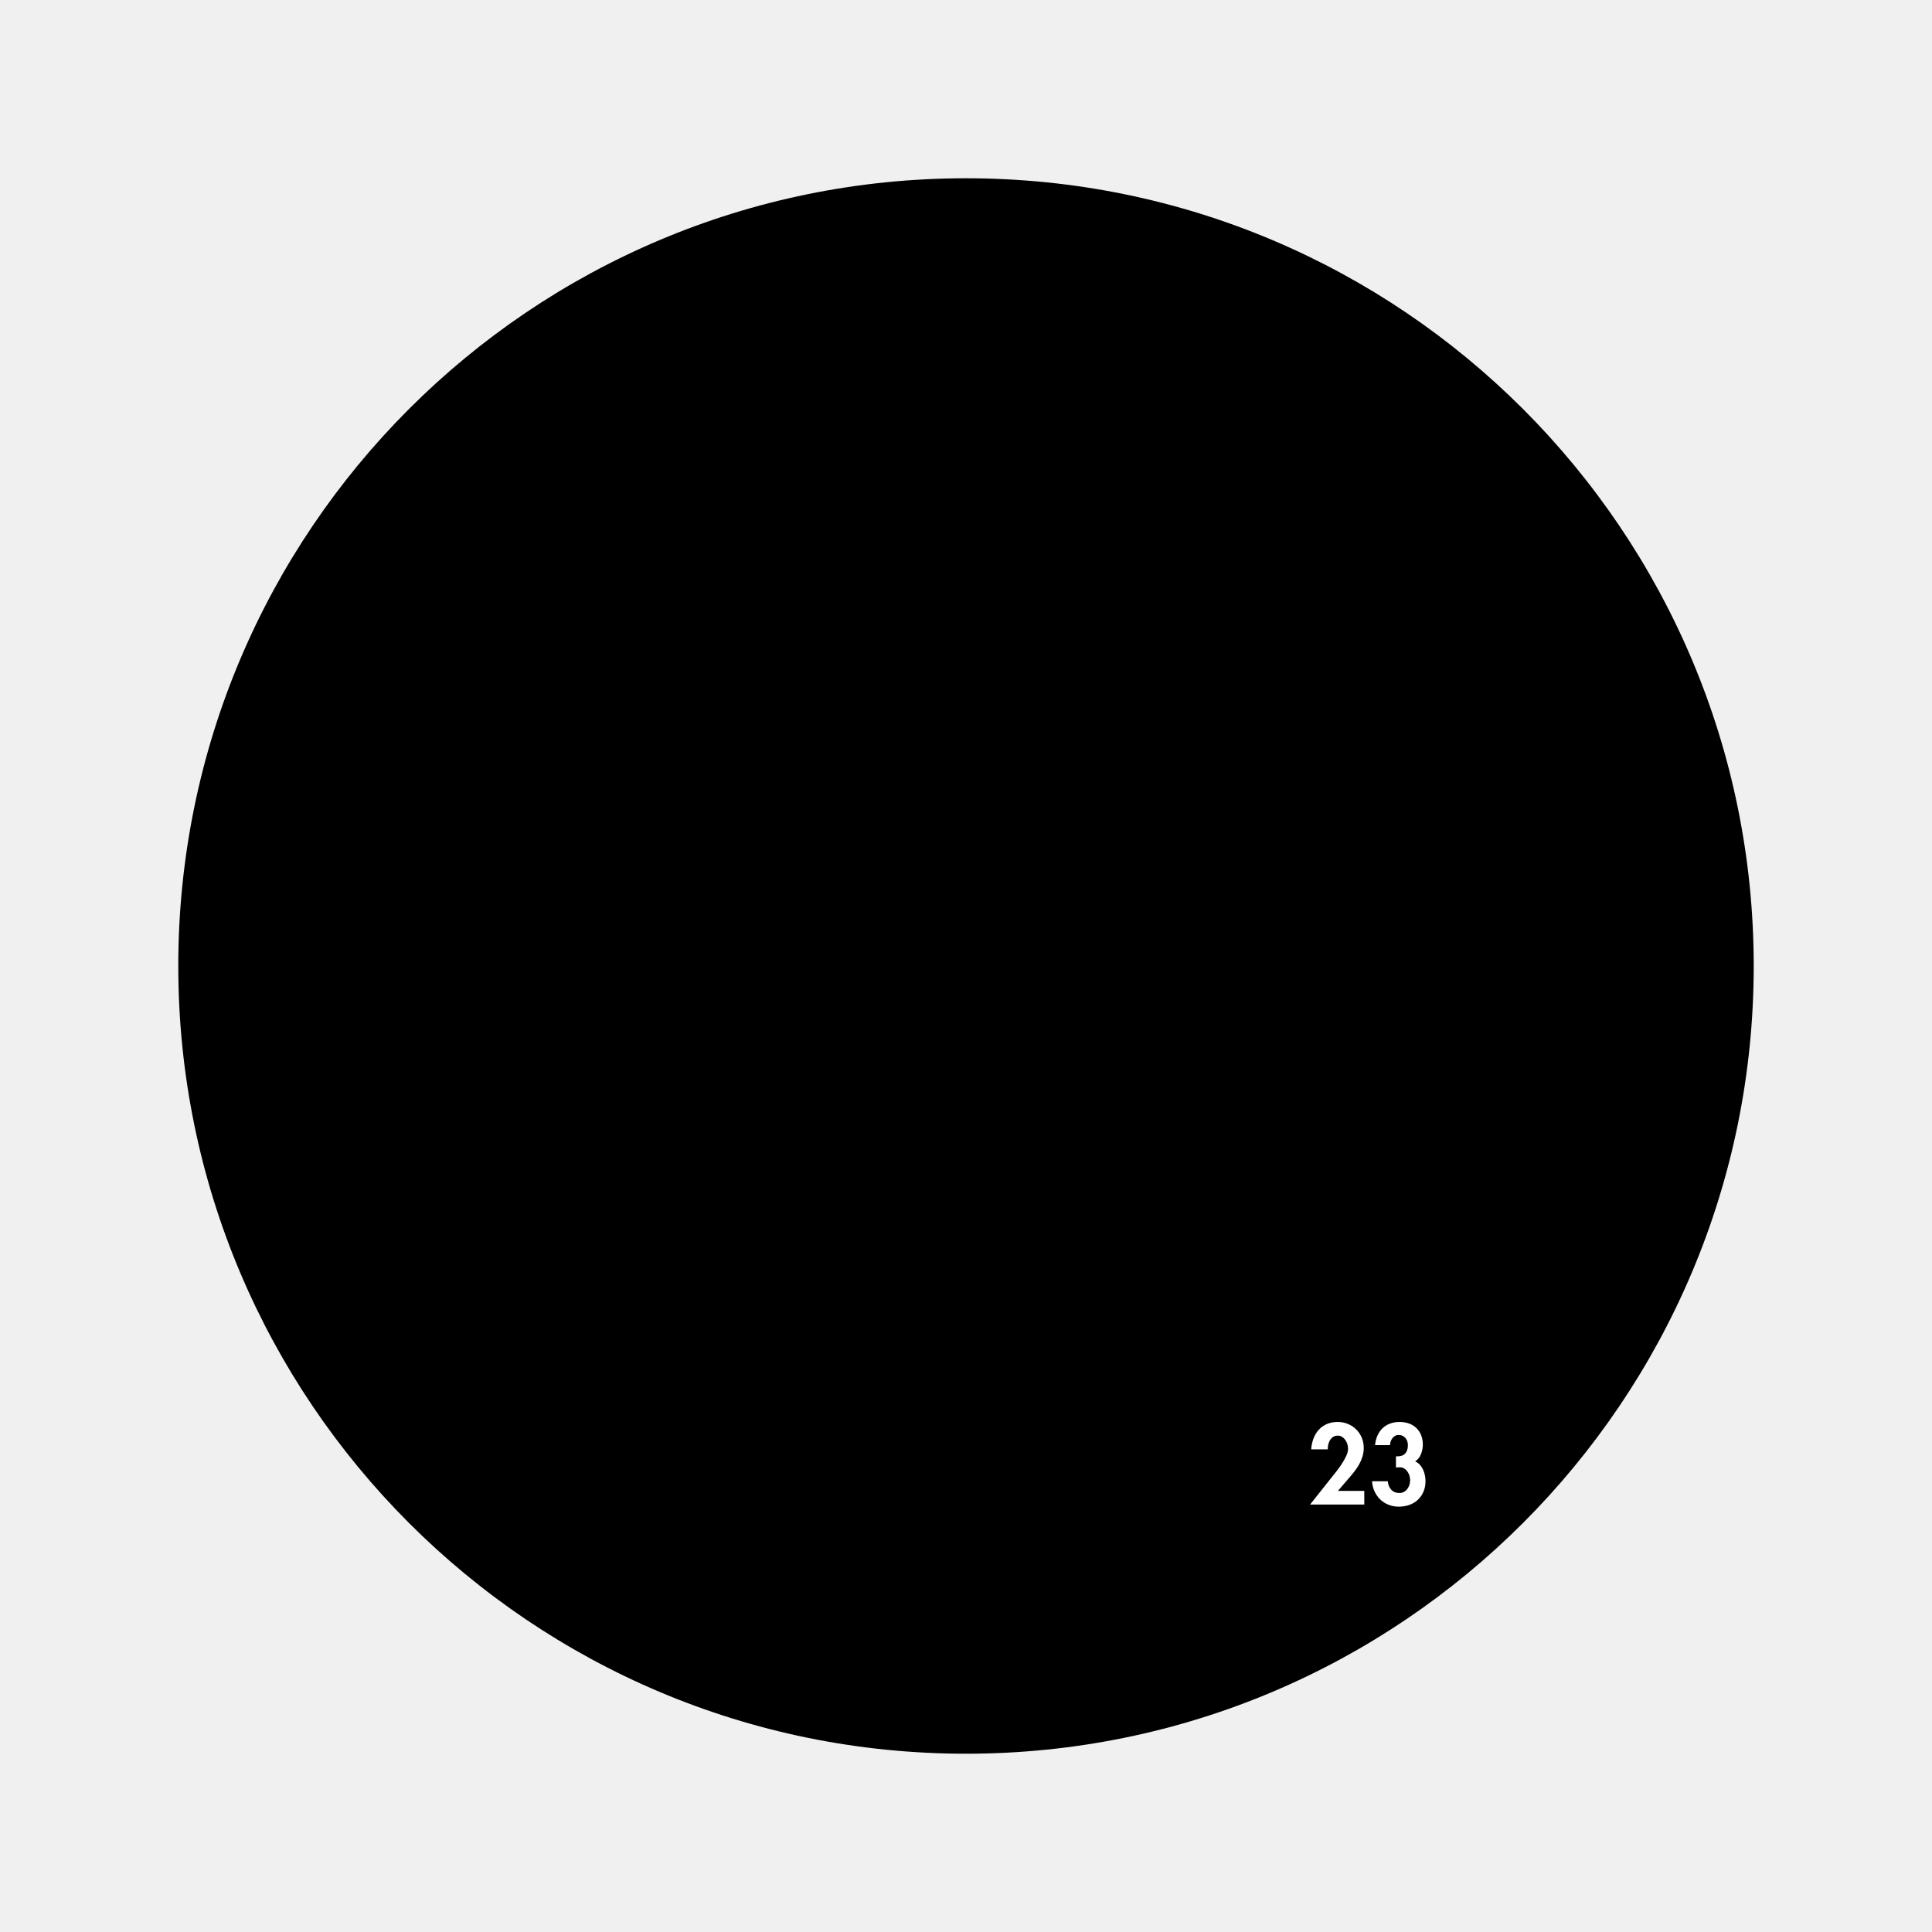
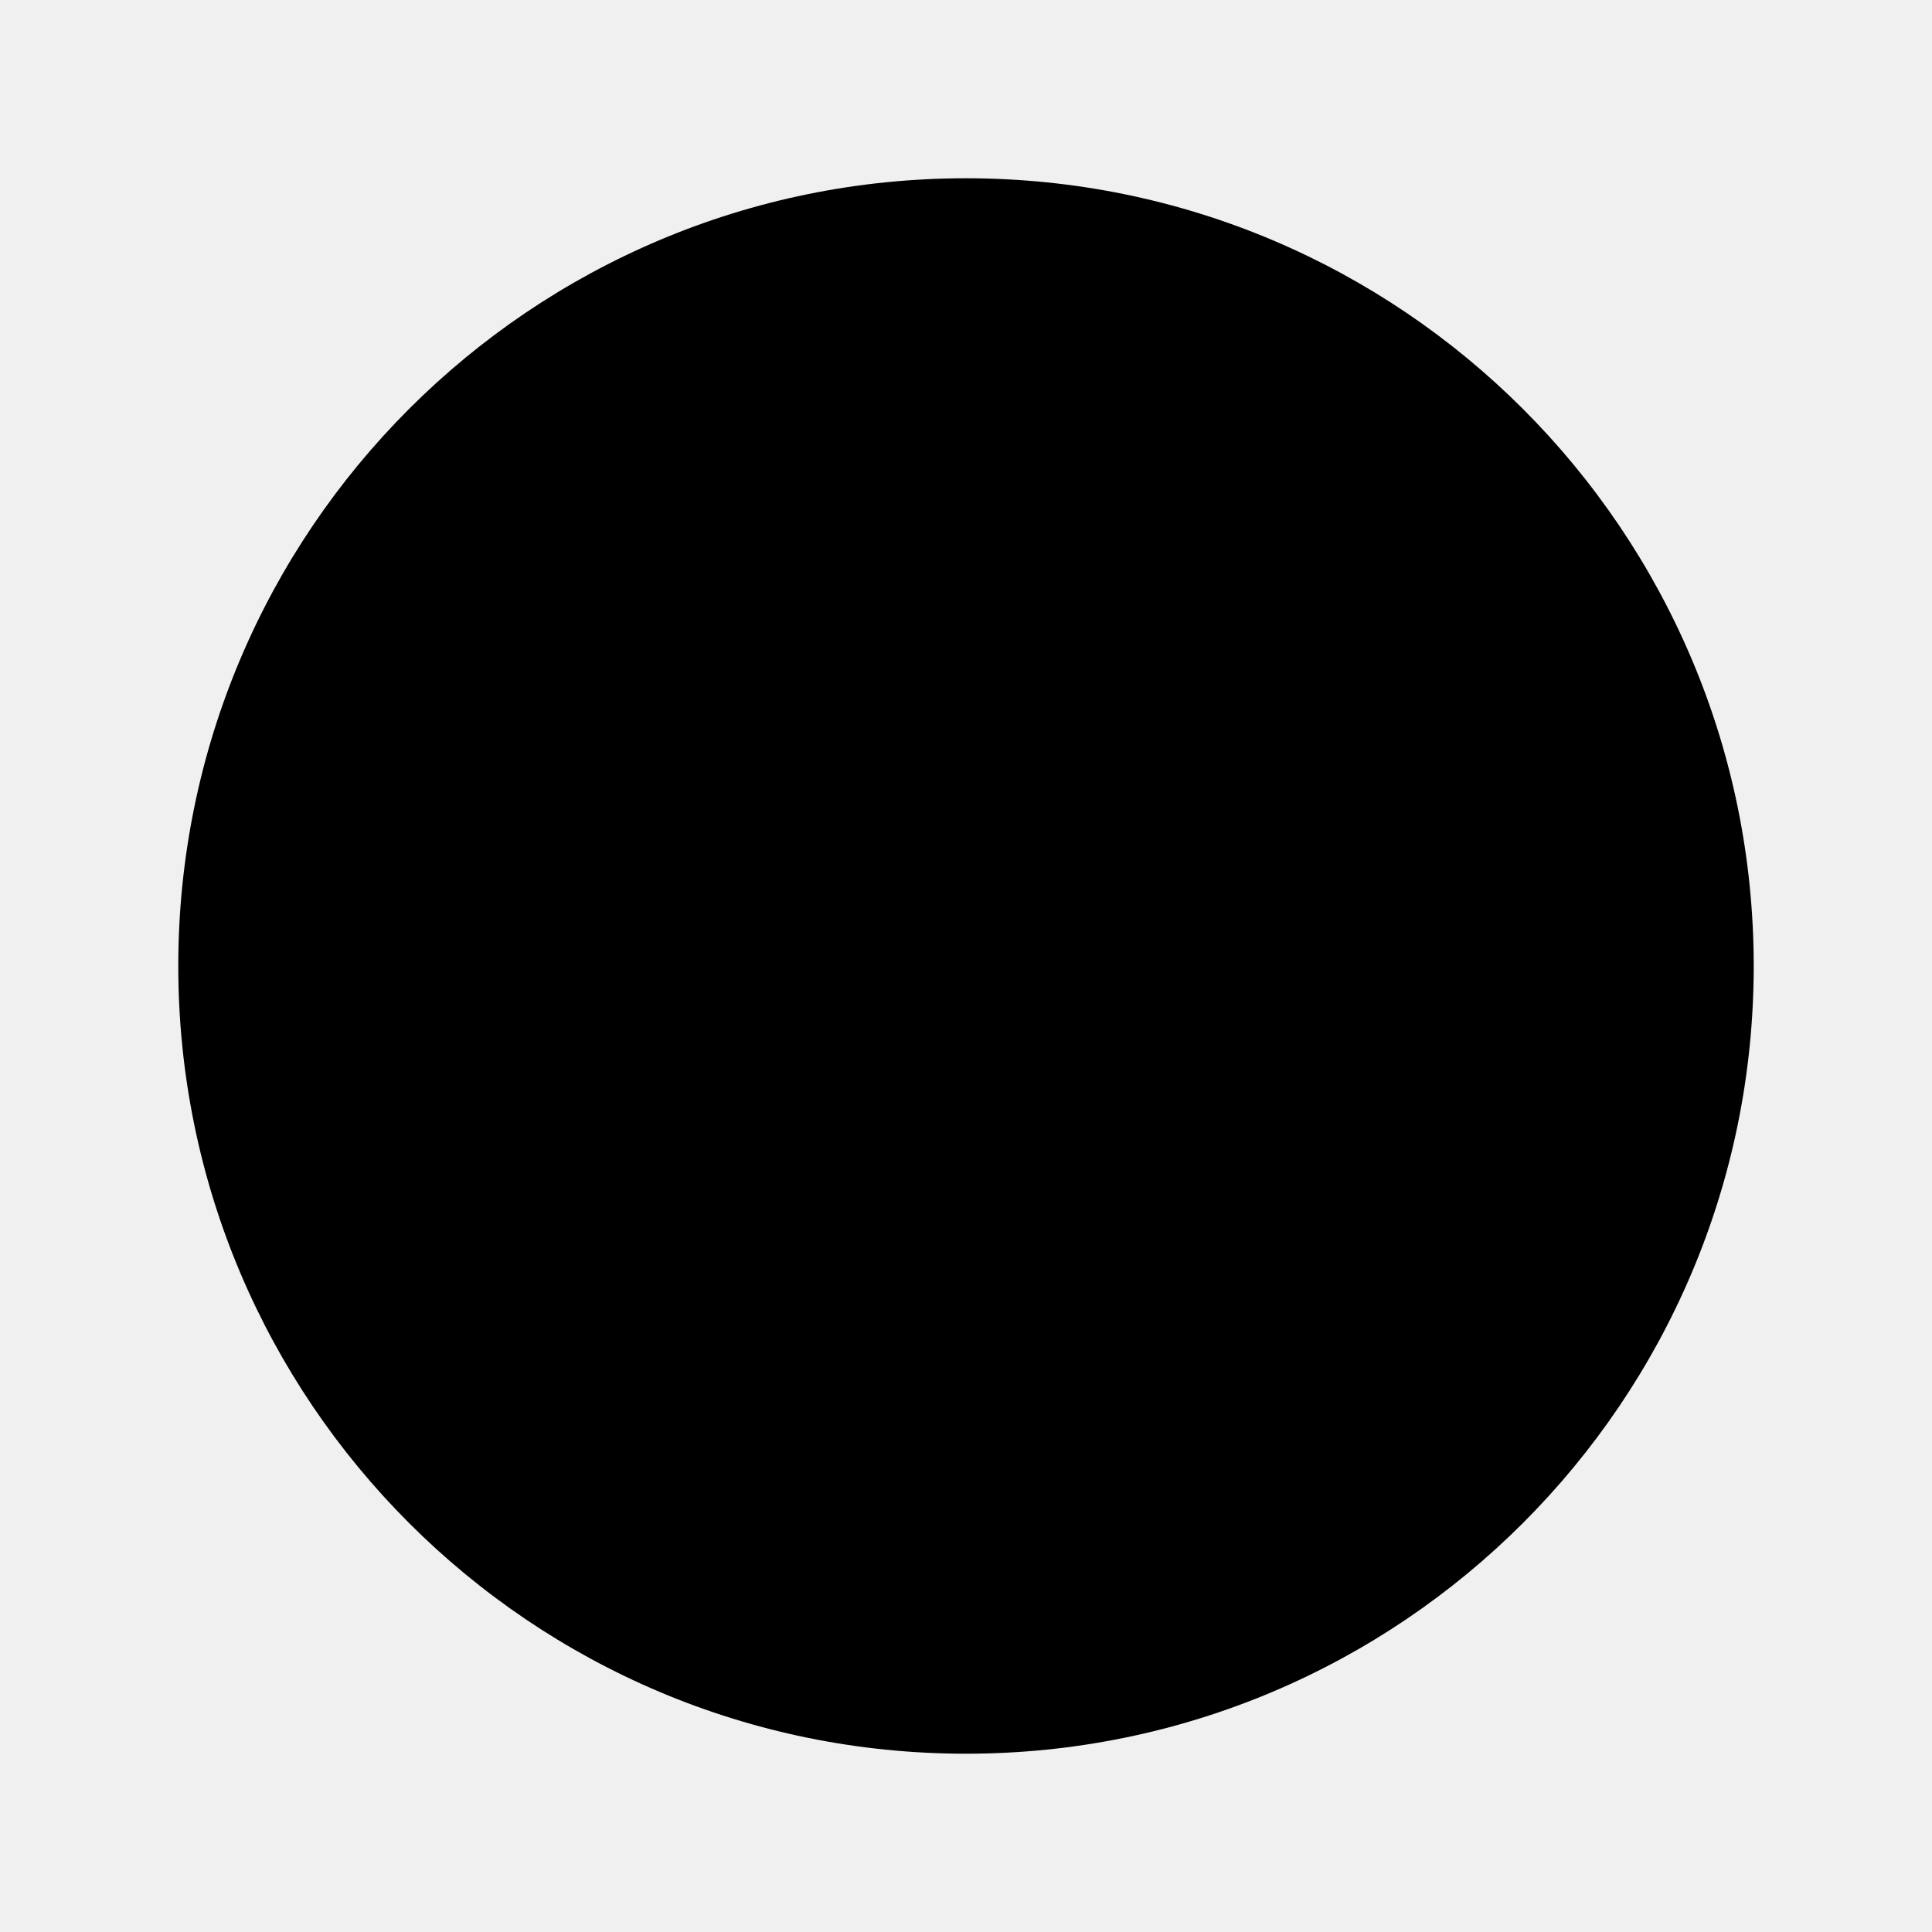
- <svg xmlns="http://www.w3.org/2000/svg" version="1.1" id="Layer_1" x="0px" y="0px" width="433.503px" height="433.5px" viewBox="0 0 433.503 433.5" style="enable-background:new 0 0 433.503 433.5;" xml:space="preserve">
+ <svg xmlns="http://www.w3.org/2000/svg" version="1.1" id="Layer_1" x="0px" y="0px" width="433.504px" height="433.5px" viewBox="0 0 433.504 433.5" enable-background="new 0 0 433.504 433.5" xml:space="preserve">
  <g>
-     <path d="M393.501,216.75c0,97.617-79.135,176.75-176.748,176.75c-97.617,0-176.751-79.134-176.751-176.75   C40.002,119.134,119.136,40,216.753,40C314.367,40,393.501,119.134,393.501,216.75z" />
+     <path d="M393.501,216.75c0,97.617-79.135,176.75-176.748,176.75c-97.616,0-176.751-79.134-176.751-176.75S119.136,40,216.753,40   C314.367,40,393.501,119.134,393.501,216.75z" />
  </g>
-   <g>
-     <path style="fill:#FFFFFF;" d="M695.067,336.242l10.893,3.625l130.256-43.648l9.6-13.944c-16.065-5.347-16.065-5.347-16.065-5.347   l-130.253,43.65c0,0-0.007,0.005-6.511,9.453c-2.569-3.361-7.047-4.912-11.276-3.494c-5.327,1.785-8.199,7.549-6.411,12.876   c1.783,5.325,7.549,8.2,12.873,6.415C692.406,344.41,695.042,340.474,695.067,336.242z" />
-   </g>
-   <g>
-     <path style="fill:#FFFFFF;" d="M595.704,237.676c1.548,16.86,1.548,16.86,1.548,16.86l18.433,20.347l13.804,15.238l35.319,38.992   c0,0,0.008,0.002,11.27,2.169c-2.048,3.7-1.675,8.425,1.322,11.733c3.771,4.162,10.203,4.48,14.369,0.709   c4.163-3.771,4.48-10.203,0.71-14.367c-2.997-3.309-7.66-4.145-11.544-2.474l-1.052-11.428l-35.318-38.991l-13.806-15.24   l-18.43-20.347L595.704,237.676z" />
-   </g>
-   <g>
-     <g>
-       <circle style="fill:#FFFFFF;" cx="684.939" cy="336.318" r="10.172" />
-     </g>
-     <g>
-       <circle style="fill:#FFFFFF;" cx="684.939" cy="177.835" r="5.691" />
-     </g>
-     <g>
-       <rect x="683.626" y="167.063" style="fill:#FFFFFF;" width="2.625" height="208.907" />
-     </g>
-     <g>
-       <circle cx="684.938" cy="336.318" r="3.436" />
-     </g>
-   </g>
-   <g>
-     <path style="fill:#FFFFFF;" d="M306.118,334.521v3.064H293.96l4.595-5.791c0.319-0.398,0.702-0.879,1.148-1.438   c0.447-0.557,0.878-1.148,1.293-1.77c0.414-0.623,0.766-1.24,1.053-1.855c0.287-0.613,0.431-1.176,0.431-1.688   c0-0.318-0.052-0.649-0.155-0.992c-0.104-0.344-0.256-0.658-0.455-0.945s-0.442-0.522-0.729-0.706s-0.614-0.275-0.981-0.275   c-0.399,0-0.742,0.096-1.029,0.287s-0.522,0.438-0.706,0.742s-0.314,0.638-0.395,1.005s-0.111,0.718-0.096,1.053H294.2   c0.063-0.861,0.235-1.666,0.515-2.417c0.279-0.749,0.666-1.399,1.161-1.95c0.494-0.551,1.097-0.984,1.807-1.305   c0.709-0.318,1.527-0.479,2.453-0.479c0.829,0,1.599,0.148,2.309,0.443s1.328,0.702,1.854,1.221   c0.527,0.518,0.941,1.133,1.245,1.842c0.303,0.711,0.454,1.48,0.454,2.31c0,0.671-0.088,1.296-0.263,1.878   c-0.176,0.584-0.407,1.143-0.694,1.676c-0.287,0.535-0.618,1.049-0.993,1.543c-0.375,0.496-0.77,0.982-1.185,1.461l-2.656,3.086   H306.118z" />
-     <path style="fill:#FFFFFF;" d="M308.535,324.255c0.079-0.781,0.259-1.492,0.538-2.13s0.654-1.185,1.125-1.64   c0.471-0.454,1.029-0.805,1.675-1.053c0.646-0.247,1.376-0.371,2.19-0.371c0.781,0,1.491,0.12,2.13,0.359   c0.638,0.239,1.185,0.582,1.639,1.029c0.455,0.446,0.806,0.98,1.053,1.604c0.247,0.621,0.371,1.324,0.371,2.105   c0,0.702-0.136,1.4-0.406,2.094c-0.271,0.693-0.71,1.248-1.316,1.664c0.414,0.176,0.77,0.426,1.064,0.754   c0.295,0.326,0.534,0.693,0.718,1.1c0.184,0.408,0.319,0.83,0.407,1.27c0.088,0.438,0.132,0.865,0.132,1.279   c0,0.895-0.152,1.691-0.455,2.393c-0.303,0.703-0.722,1.305-1.256,1.809c-0.535,0.502-1.169,0.885-1.902,1.148   c-0.734,0.262-1.532,0.395-2.394,0.395c-0.83,0-1.6-0.145-2.31-0.432s-1.328-0.686-1.854-1.195   c-0.526-0.512-0.949-1.113-1.269-1.807c-0.319-0.695-0.502-1.449-0.55-2.262h3.541c0.032,0.717,0.275,1.336,0.73,1.854   c0.454,0.52,1.072,0.777,1.854,0.777c0.398,0,0.746-0.082,1.041-0.25s0.546-0.391,0.754-0.67c0.207-0.279,0.362-0.59,0.467-0.934   c0.104-0.344,0.155-0.689,0.155-1.041s-0.06-0.707-0.18-1.064c-0.119-0.359-0.287-0.678-0.502-0.957   c-0.216-0.279-0.479-0.5-0.79-0.658c-0.312-0.16-0.666-0.225-1.064-0.191l-0.646,0.047v-2.512h0.383   c0.766,0,1.34-0.225,1.723-0.671s0.574-1.054,0.574-1.819c0-0.303-0.044-0.59-0.131-0.861c-0.088-0.271-0.22-0.514-0.396-0.729   s-0.391-0.387-0.646-0.515c-0.256-0.127-0.551-0.191-0.886-0.191c-0.319,0-0.595,0.068-0.825,0.203   c-0.231,0.137-0.432,0.312-0.599,0.527c-0.168,0.215-0.296,0.458-0.383,0.729c-0.088,0.271-0.14,0.542-0.155,0.813H308.535z" />
-   </g>
-   <g>
-     <g>
-       <path d="M789.259,173.996c-0.296,0.478-0.594,0.936-0.892,1.374c-0.298,0.438-0.623,0.848-0.973,1.227    c-0.352,0.38-0.736,0.733-1.154,1.058s-0.906,0.608-1.462,0.847c-1.023,0.459-2.063,0.627-3.12,0.505    c-1.057-0.123-2.053-0.475-2.988-1.057c-0.771-0.479-1.395-1.134-1.872-1.965c-0.476-0.831-0.805-1.671-0.987-2.523l4.437-1.364    c-0.104,0.369-0.09,0.797,0.04,1.285c0.13,0.488,0.359,0.834,0.691,1.04c0.495,0.308,0.977,0.354,1.442,0.134    c0.467-0.219,0.908-0.549,1.323-0.991c0.413-0.442,0.782-0.932,1.104-1.47c0.32-0.538,0.586-0.972,0.791-1.302l8.097-13.024    l4.048,2.517L789.259,173.996z" />
-       <path d="M800.299,172.381l-5.121,6.94c-0.27,0.366-0.522,0.756-0.762,1.17s-0.396,0.829-0.474,1.242    c-0.077,0.414-0.055,0.82,0.067,1.218c0.123,0.399,0.418,0.772,0.889,1.119c0.469,0.346,0.912,0.519,1.33,0.518    c0.417-0.001,0.812-0.1,1.185-0.295c0.371-0.195,0.72-0.468,1.047-0.819c0.325-0.35,0.623-0.708,0.893-1.073l5.12-6.94    l3.652,2.695l-5.563,7.54c-1.386,1.878-2.91,2.943-4.572,3.194c-1.664,0.251-3.45-0.329-5.364-1.741    c-1.913-1.411-2.995-2.948-3.245-4.61c-0.252-1.663,0.316-3.434,1.701-5.312l5.563-7.54L800.299,172.381z" />
-       <path d="M814.885,188.939c-0.045-0.441-0.152-0.878-0.319-1.312c-0.168-0.433-0.421-0.798-0.764-1.097    c-0.277-0.242-0.62-0.368-1.025-0.378c-0.407-0.011-0.737,0.131-0.993,0.424c-0.199,0.229-0.294,0.476-0.283,0.743    s0.081,0.565,0.21,0.893c0.13,0.329,0.295,0.673,0.495,1.035c0.201,0.362,0.399,0.743,0.596,1.142    c0.195,0.401,0.361,0.818,0.498,1.253s0.207,0.89,0.208,1.364c0.002,0.475-0.091,0.96-0.279,1.456    c-0.188,0.496-0.51,1.004-0.965,1.525c-0.583,0.667-1.228,1.152-1.936,1.453c-0.706,0.301-1.431,0.45-2.174,0.448    c-0.744-0.004-1.481-0.152-2.214-0.447s-1.417-0.719-2.052-1.273c-0.814-0.711-1.439-1.564-1.875-2.561    c-0.437-0.997-0.638-2.041-0.604-3.13l3.333-0.664c-0.001,0.658,0.093,1.315,0.284,1.969c0.189,0.653,0.537,1.2,1.043,1.641    c0.374,0.327,0.799,0.489,1.273,0.487c0.475-0.001,0.882-0.198,1.224-0.589c0.228-0.261,0.347-0.537,0.356-0.828    c0.012-0.292-0.037-0.599-0.143-0.922c-0.107-0.321-0.26-0.664-0.461-1.025c-0.2-0.361-0.391-0.735-0.569-1.121    c-0.181-0.386-0.346-0.789-0.496-1.207c-0.151-0.418-0.23-0.846-0.237-1.282c-0.007-0.437,0.066-0.882,0.22-1.337    c0.152-0.454,0.442-0.926,0.868-1.414c0.483-0.555,1.028-0.989,1.635-1.307c0.606-0.317,1.226-0.502,1.858-0.552    c0.632-0.051,1.265,0.028,1.901,0.238c0.634,0.209,1.236,0.563,1.806,1.06c0.636,0.554,1.228,1.25,1.774,2.085    c0.546,0.836,0.88,1.679,0.999,2.528L814.885,188.939z" />
-       <path d="M814.04,204.94l-3.237-3.183l8.479-8.623l-1.11-1.092l2.682-2.728l1.11,1.091l3.772-3.838l3.237,3.183l-3.773,3.837    l1.988,1.955l-2.682,2.729l-1.989-1.955L814.04,204.94z" />
-       <path d="M828.231,221.071l-2.384-2.991l21.503-17.134l2.384,2.992L828.231,221.071z" />
-       <path d="M842.702,242.664l-1.932-3.302l23.733-13.881l1.932,3.303L842.702,242.664z" />
-       <path d="M853.943,266.101l-1.441-3.543l25.467-10.363l1.442,3.543L853.943,266.101z" />
-       <path d="M861.742,290.878l-0.925-3.712l26.678-6.651l0.926,3.712L861.742,290.878z" />
-       <path d="M865.956,316.523l-0.391-3.806l27.352-2.803l0.391,3.806L865.956,316.523z" />
-       <path d="M882.975,341.467c-0.053,1.23-0.31,2.351-0.774,3.359c-0.465,1.008-1.084,1.863-1.86,2.566    c-0.775,0.703-1.695,1.238-2.76,1.604c-1.065,0.366-2.213,0.523-3.443,0.473c-1.231-0.052-2.356-0.3-3.377-0.741    c-1.02-0.444-1.887-1.049-2.602-1.813c-0.714-0.766-1.259-1.67-1.638-2.714c-0.378-1.043-0.541-2.191-0.489-3.444    s0.312-2.382,0.775-3.391c0.463-1.008,1.084-1.863,1.859-2.566s1.69-1.233,2.744-1.589c1.053-0.356,2.195-0.509,3.426-0.457    c1.232,0.052,2.361,0.305,3.392,0.758c1.03,0.454,1.902,1.064,2.618,1.83c0.713,0.765,1.261,1.67,1.639,2.714    C882.863,339.099,883.026,340.236,882.975,341.467z M878.958,341.299c0.023-0.584-0.084-1.112-0.322-1.588    c-0.24-0.475-0.564-0.883-0.972-1.225s-0.878-0.61-1.41-0.806c-0.533-0.195-1.07-0.305-1.609-0.327    c-0.54-0.022-1.077,0.041-1.614,0.192c-0.537,0.15-1.022,0.379-1.456,0.686c-0.436,0.307-0.791,0.686-1.069,1.14    c-0.279,0.453-0.432,0.972-0.456,1.555s0.084,1.111,0.323,1.587c0.24,0.476,0.564,0.884,0.971,1.226    c0.408,0.342,0.872,0.609,1.396,0.805c0.521,0.194,1.052,0.304,1.593,0.326c0.539,0.022,1.082-0.041,1.63-0.191    c0.547-0.15,1.037-0.378,1.473-0.685c0.435-0.307,0.791-0.687,1.07-1.14C878.782,342.4,878.932,341.882,878.958,341.299z" />
-       <path d="M879.711,357.192l-0.01,0.064c0.643,0.567,1.063,1.236,1.264,2.006c0.199,0.769,0.244,1.561,0.133,2.375    c-0.144,1.049-0.441,1.902-0.892,2.561s-1.004,1.155-1.66,1.491c-0.657,0.335-1.399,0.532-2.226,0.595    c-0.827,0.061-1.701,0.028-2.621-0.098l-9.636-1.321l0.616-4.497l8.352,1.146c0.471,0.064,0.965,0.12,1.482,0.17    c0.517,0.049,0.993,0.032,1.431-0.05c0.437-0.082,0.815-0.27,1.141-0.563c0.323-0.294,0.528-0.763,0.617-1.405    c0.091-0.664-0.005-1.2-0.285-1.61c-0.283-0.409-0.658-0.733-1.128-0.972c-0.47-0.24-0.986-0.414-1.548-0.523    c-0.563-0.11-1.081-0.198-1.552-0.262l-7.806-1.07l0.616-4.497l15.773,2.162l-0.617,4.497L879.711,357.192z" />
-       <path d="M869.761,372.747c-0.48-0.111-0.979-0.171-1.494-0.179c-0.517-0.009-0.999,0.058-1.449,0.198    c-0.45,0.14-0.849,0.381-1.19,0.724c-0.344,0.341-0.58,0.798-0.712,1.366c-0.171,0.737-0.11,1.388,0.181,1.954    s0.707,1.066,1.251,1.504l-1.604,3.922c-1.438-0.91-2.433-2.088-2.982-3.533c-0.55-1.447-0.636-2.992-0.257-4.635    c0.277-1.2,0.727-2.233,1.348-3.1s1.373-1.546,2.252-2.042c0.88-0.496,1.856-0.809,2.928-0.938    c1.072-0.13,2.199-0.058,3.378,0.215c1.18,0.271,2.244,0.684,3.193,1.235c0.947,0.552,1.73,1.227,2.345,2.021    c0.615,0.797,1.029,1.714,1.245,2.751c0.215,1.035,0.177,2.186-0.115,3.449c-0.291,1.264-0.765,2.309-1.421,3.133    c-0.657,0.824-1.433,1.449-2.33,1.875s-1.896,0.666-2.995,0.723c-1.101,0.057-2.23-0.049-3.388-0.316l-0.537-0.123    L869.761,372.747z M871.117,379.414c0.415,0.029,0.823,0.014,1.227-0.049c0.402-0.063,0.78-0.186,1.134-0.371    c0.353-0.184,0.658-0.424,0.915-0.719c0.257-0.297,0.435-0.654,0.531-1.076c0.102-0.443,0.103-0.857,0.004-1.246    c-0.099-0.391-0.262-0.738-0.49-1.046c-0.229-0.307-0.516-0.579-0.86-0.813c-0.346-0.235-0.711-0.431-1.096-0.586L871.117,379.414    z" />
-       <path d="M850.383,408.328l1.551-3.498l25.134,11.146l-1.551,3.498L850.383,408.328z" />
-       <path d="M837.948,431.164l2.027-3.244l23.316,14.572l-2.029,3.242L837.948,431.164z" />
-       <path d="M822.418,452.017l2.469-2.924l21.009,17.736l-2.468,2.924L822.418,452.017z" />
-       <path d="M804.082,470.421l2.861-2.539l18.248,20.566l-2.861,2.539L804.082,470.421z" />
-       <path d="M783.278,486.011l3.197-2.102l15.111,22.969l-3.197,2.104L783.278,486.011z" />
-       <path d="M770.522,509.873l-0.06,0.027c-0.143,0.746-0.472,1.418-0.989,2.014c-0.518,0.594-1.111,1.041-1.784,1.336    c-1.858,0.822-3.588,0.676-5.19-0.436c-0.14,0.912-0.501,1.74-1.084,2.482c-0.581,0.74-1.299,1.299-2.147,1.676    c-0.93,0.41-1.764,0.582-2.501,0.52c-0.737-0.064-1.398-0.293-1.985-0.684c-0.586-0.391-1.107-0.916-1.565-1.576    c-0.455-0.662-0.859-1.387-1.209-2.178l-4.009-9.074l4.151-1.836l3.381,7.652c0.156,0.355,0.344,0.764,0.559,1.225    c0.215,0.459,0.476,0.877,0.782,1.248c0.307,0.373,0.657,0.645,1.05,0.813c0.394,0.17,0.848,0.141,1.361-0.086    c0.574-0.254,0.935-0.615,1.082-1.082s0.187-0.969,0.115-1.504c-0.07-0.535-0.213-1.07-0.424-1.602    c-0.212-0.533-0.4-0.988-0.566-1.363l-3.158-7.148l4.152-1.834l3.263,7.387c0.156,0.355,0.345,0.779,0.563,1.273    s0.487,0.943,0.807,1.346s0.688,0.701,1.104,0.895c0.418,0.193,0.893,0.174,1.426-0.063c0.574-0.254,0.939-0.617,1.098-1.088    c0.157-0.471,0.196-0.973,0.115-1.504s-0.232-1.063-0.454-1.59s-0.416-0.98-0.581-1.355l-3.158-7.148l4.152-1.834l6.433,14.563    l-4.151,1.834L770.522,509.873z" />
-       <path d="M743.387,522.519c-1.176,0.363-2.317,0.496-3.423,0.396c-1.104-0.1-2.119-0.396-3.042-0.893    c-0.922-0.496-1.734-1.184-2.438-2.064c-0.701-0.879-1.233-1.908-1.599-3.086c-0.363-1.176-0.507-2.32-0.432-3.428    c0.075-1.111,0.354-2.129,0.836-3.059s1.151-1.748,2.008-2.453c0.856-0.707,1.884-1.246,3.08-1.615    c1.198-0.371,2.35-0.506,3.455-0.406c1.106,0.1,2.12,0.396,3.042,0.893c0.923,0.494,1.728,1.18,2.417,2.053    c0.688,0.873,1.214,1.898,1.579,3.074c0.362,1.178,0.504,2.328,0.421,3.451c-0.083,1.121-0.364,2.148-0.848,3.078    c-0.481,0.93-1.15,1.748-2.007,2.453C745.583,521.619,744.565,522.154,743.387,522.519z M742.2,518.677    c0.559-0.172,1.021-0.451,1.388-0.836c0.368-0.385,0.644-0.828,0.829-1.326s0.281-1.031,0.286-1.598    c0.006-0.568-0.07-1.109-0.231-1.627c-0.159-0.516-0.399-1.002-0.721-1.455c-0.322-0.455-0.7-0.836-1.135-1.143    c-0.434-0.307-0.91-0.516-1.432-0.627c-0.521-0.109-1.06-0.08-1.618,0.094c-0.557,0.172-1.02,0.449-1.387,0.836    c-0.367,0.385-0.644,0.826-0.829,1.324c-0.185,0.5-0.282,1.025-0.291,1.584c-0.009,0.557,0.067,1.094,0.227,1.609    c0.16,0.516,0.401,1.008,0.727,1.473s0.705,0.852,1.139,1.158c0.435,0.307,0.912,0.516,1.433,0.625    C741.104,518.88,741.643,518.849,742.2,518.677z" />
-       <path d="M727.554,524.484l-0.063,0.014c-0.291,0.775-0.721,1.42-1.293,1.936c-0.57,0.516-1.267,0.867-2.089,1.053    c-0.317,0.07-0.637,0.104-0.959,0.098c-0.322-0.004-0.643-0.025-0.962-0.064l-0.388-4.234c0.635,0.258,1.289,0.309,1.964,0.158    c0.759-0.172,1.33-0.461,1.716-0.869c0.385-0.408,0.638-0.885,0.758-1.434c0.12-0.547,0.143-1.135,0.068-1.76    s-0.178-1.234-0.311-1.824l-1.572-6.99l4.429-0.996l3.493,15.531l-4.429,0.996L727.554,524.484z" />
-       <path d="M715.078,519.753c-0.071-0.488-0.197-0.973-0.379-1.457c-0.18-0.482-0.417-0.908-0.712-1.275    c-0.295-0.369-0.665-0.65-1.108-0.846c-0.443-0.193-0.954-0.248-1.532-0.164c-0.747,0.111-1.333,0.404-1.755,0.883    c-0.42,0.477-0.734,1.047-0.942,1.713l-4.236-0.063c0.321-1.672,1.055-3.027,2.2-4.068c1.146-1.039,2.555-1.682,4.222-1.928    c1.219-0.182,2.345-0.139,3.378,0.123s1.94,0.713,2.723,1.352c0.783,0.639,1.431,1.432,1.942,2.385    c0.513,0.951,0.856,2.025,1.033,3.223c0.176,1.197,0.182,2.338,0.014,3.422c-0.168,1.086-0.51,2.059-1.026,2.922    s-1.22,1.584-2.106,2.162s-1.973,0.963-3.255,1.154c-1.283,0.188-2.428,0.129-3.436-0.182s-1.871-0.805-2.595-1.484    c-0.724-0.682-1.312-1.523-1.766-2.525c-0.454-1.004-0.769-2.094-0.942-3.27l-0.08-0.545L715.078,519.753z M709.365,523.449    c0.124,0.396,0.288,0.771,0.493,1.123c0.205,0.354,0.457,0.66,0.759,0.922c0.3,0.262,0.636,0.457,1.005,0.588    s0.767,0.166,1.194,0.104c0.448-0.066,0.837-0.217,1.163-0.451c0.324-0.234,0.591-0.514,0.794-0.838    c0.203-0.326,0.351-0.691,0.442-1.098c0.094-0.408,0.143-0.82,0.146-1.234L709.365,523.449z" />
-       <path d="M683.975,514.982l3.825-0.027l0.197,27.494l-3.826,0.027L683.975,514.982z" />
-       <path d="M658.043,513.031l3.79,0.521l-3.74,27.238l-3.79-0.521L658.043,513.031z" />
-       <path d="M632.708,507.392l3.676,1.059l-7.606,26.422l-3.677-1.061L632.708,507.392z" />
-       <path d="M608.397,498.166l3.488,1.572L600.579,524.8l-3.487-1.572L608.397,498.166z" />
-       <path d="M585.626,485.58l3.231,2.049l-14.719,23.223l-3.23-2.047L585.626,485.58z" />
-       <path d="M562.686,477.005l-9.359,4.643l-1.62-1.447l3.614-9.941l-8.711,4.697l-3.677-3.283l16.332-7.195l1.717,1.533l-3.915,9.5    l9.285-4.707l1.741,1.555l-5.35,16.998l-3.701-3.303L562.686,477.005z" />
-       <path d="M543.527,448.027l2.968,3.35l-1.094,0.967l0.044,0.049c0.799-0.043,1.585,0.111,2.36,0.465    c0.774,0.354,1.435,0.838,1.98,1.453c0.772,0.873,1.278,1.811,1.517,2.813c0.237,1.002,0.265,2.004,0.081,3.002    c-0.183,1-0.551,1.961-1.104,2.885c-0.555,0.924-1.236,1.744-2.045,2.461c-0.792,0.701-1.674,1.264-2.64,1.689    c-0.969,0.422-1.954,0.662-2.961,0.715c-1.007,0.055-1.985-0.098-2.937-0.453c-0.949-0.355-1.805-0.963-2.564-1.82    c-0.545-0.615-0.949-1.334-1.213-2.152c-0.264-0.82-0.34-1.654-0.228-2.506l-1.116,0.988l-2.967-3.35L543.527,448.027z     M546.087,456.199c-0.388-0.438-0.837-0.74-1.347-0.908c-0.511-0.17-1.035-0.24-1.572-0.211s-1.063,0.154-1.572,0.375    c-0.512,0.223-0.969,0.512-1.374,0.871c-0.403,0.357-0.747,0.777-1.03,1.258c-0.28,0.48-0.469,0.986-0.563,1.516    c-0.093,0.531-0.083,1.055,0.031,1.576c0.114,0.52,0.364,0.998,0.751,1.434c0.387,0.438,0.832,0.744,1.333,0.92    c0.504,0.176,1.021,0.246,1.551,0.209s1.051-0.166,1.563-0.387c0.511-0.223,0.969-0.512,1.372-0.871    c0.405-0.359,0.749-0.777,1.03-1.258c0.282-0.48,0.473-0.982,0.573-1.504c0.102-0.521,0.099-1.047-0.008-1.574    C546.721,457.117,546.473,456.634,546.087,456.199z" />
-       <path d="M538.742,441.646l2.753,3.609l-9.614,7.336l0.943,1.236l-3.041,2.32l-0.943-1.236l-4.28,3.264l-2.753-3.607l4.279-3.266    l-1.691-2.217l3.042-2.32l1.69,2.217L538.742,441.646z" />
-       <path d="M521.449,436.072c-0.135,0.689-0.171,1.326-0.106,1.906c0.066,0.582,0.291,1.16,0.677,1.734    c0.361,0.537,0.794,0.938,1.294,1.201c0.503,0.262,1.034,0.404,1.599,0.43c0.563,0.025,1.13-0.043,1.698-0.203    c0.569-0.16,1.096-0.404,1.58-0.73c0.521-0.35,0.955-0.758,1.305-1.227s0.599-0.969,0.75-1.5c0.15-0.531,0.181-1.078,0.088-1.641    c-0.092-0.564-0.318-1.115-0.68-1.652c-0.35-0.521-0.791-0.928-1.325-1.219s-1.105-0.482-1.711-0.57l3.633-2.439    c0.639,0.328,1.198,0.717,1.687,1.172c0.486,0.453,0.923,0.969,1.309,1.543c0.651,0.969,1.063,1.988,1.234,3.057    c0.172,1.07,0.138,2.115-0.103,3.135c-0.239,1.02-0.669,1.979-1.289,2.877s-1.406,1.668-2.357,2.307    c-0.986,0.662-2.025,1.113-3.115,1.35c-1.091,0.238-2.159,0.266-3.205,0.084c-1.048-0.184-2.035-0.568-2.963-1.156    c-0.929-0.586-1.73-1.383-2.405-2.389c-0.35-0.52-0.635-1.088-0.855-1.709c-0.222-0.619-0.344-1.26-0.371-1.918L521.449,436.072z" />
-       <path d="M503.103,437.326l11.274-6.277l-0.031-0.057c-0.798-0.1-1.503-0.4-2.116-0.9c-0.612-0.5-1.118-1.109-1.518-1.826    c-0.516-0.926-0.79-1.787-0.826-2.584s0.108-1.525,0.433-2.189c0.324-0.662,0.798-1.266,1.421-1.813    c0.624-0.545,1.342-1.043,2.154-1.496l8.499-4.732l2.208,3.967l-7.365,4.102c-0.415,0.23-0.845,0.482-1.288,0.754    c-0.442,0.271-0.813,0.57-1.113,0.898s-0.491,0.707-0.574,1.135c-0.081,0.43,0.035,0.928,0.35,1.494    c0.326,0.586,0.727,0.959,1.197,1.115c0.471,0.158,0.965,0.191,1.484,0.102s1.035-0.262,1.552-0.512s0.982-0.492,1.398-0.723    l6.883-3.834l2.209,3.967l-24.022,13.375L503.103,437.326z" />
-       <path d="M514.133,408.531l10.816,0.105l0.953,2.885l-10.428,0.963L514.133,408.531z" />
-       <path d="M511.228,387.712l1.188,3.637l-26.137,8.533l-1.188-3.639L511.228,387.712z" />
-       <path d="M505.2,362.419l0.659,3.769l-27.082,4.742l-0.66-3.769L505.2,362.419z" />
-       <path d="M502.821,336.532l0.118,3.824l-27.482,0.846l-0.117-3.825L502.821,336.532z" />
-       <path d="M504.157,310.567l-0.43,3.802l-27.32-3.092l0.43-3.802L504.157,310.567z" />
-       <path d="M510.61,280.172l-1.326,4.578l-23.48-6.81l1.327-4.578L510.61,280.172z" />
-       <path d="M502.847,258.884c-0.374-0.724-0.564-1.515-0.572-2.377c-0.008-0.861,0.153-1.68,0.483-2.455    c0.441-1.033,1.062-1.867,1.861-2.502c0.8-0.633,1.686-1.084,2.657-1.351s1.985-0.356,3.041-0.271    c1.056,0.086,2.062,0.333,3.016,0.74c0.994,0.424,1.9,0.987,2.716,1.688c0.817,0.702,1.471,1.497,1.961,2.388    c0.488,0.891,0.776,1.854,0.864,2.89c0.086,1.036-0.101,2.09-0.558,3.164c-0.322,0.755-0.797,1.423-1.42,2.003    s-1.322,0.951-2.097,1.113l-0.025,0.061l9.185,3.92l-1.782,4.175l-22.454-9.585l1.781-4.175L502.847,258.884z M514.225,260.145    c0.228-0.537,0.311-1.071,0.244-1.605c-0.066-0.533-0.229-1.032-0.49-1.496c-0.26-0.463-0.601-0.878-1.02-1.246    c-0.419-0.367-0.876-0.656-1.374-0.869c-0.496-0.212-1.022-0.342-1.578-0.392c-0.555-0.048-1.09-0.007-1.604,0.126    s-0.982,0.362-1.404,0.688c-0.421,0.326-0.746,0.757-0.976,1.294c-0.229,0.536-0.314,1.069-0.258,1.599    c0.055,0.529,0.214,1.025,0.474,1.489s0.601,0.88,1.02,1.246c0.419,0.367,0.877,0.656,1.374,0.868    c0.497,0.213,1.022,0.344,1.578,0.392c0.556,0.05,1.091,0.008,1.605-0.126c0.515-0.132,0.986-0.359,1.418-0.681    S513.996,260.682,514.225,260.145z" />
-       <path d="M511.075,241.755l0.031-0.058c-0.402-0.724-0.614-1.47-0.638-2.238c-0.023-0.77,0.16-1.527,0.553-2.273    c0.15-0.287,0.332-0.552,0.544-0.795c0.213-0.242,0.438-0.472,0.674-0.689l3.476,2.447c-0.605,0.316-1.069,0.781-1.39,1.394    c-0.363,0.689-0.512,1.313-0.451,1.869c0.063,0.558,0.263,1.06,0.602,1.506c0.34,0.447,0.771,0.844,1.296,1.192    c0.524,0.35,1.056,0.665,1.591,0.945l6.346,3.331l-2.11,4.019l-14.096-7.399l2.109-4.019L511.075,241.755z" />
-       <path d="M516.873,227.351c0.656-1.043,1.436-1.887,2.339-2.532c0.902-0.646,1.866-1.08,2.889-1.307    c1.021-0.225,2.085-0.232,3.192-0.022c1.106,0.211,2.181,0.644,3.223,1.299c1.044,0.656,1.898,1.429,2.563,2.319    c0.666,0.891,1.119,1.846,1.359,2.865c0.24,1.02,0.265,2.075,0.076,3.168c-0.189,1.094-0.618,2.171-1.284,3.233    c-0.668,1.062-1.453,1.915-2.355,2.56c-0.904,0.645-1.867,1.08-2.89,1.305c-1.022,0.226-2.078,0.232-3.17,0.018    c-1.091-0.213-2.158-0.648-3.202-1.304c-1.043-0.655-1.899-1.436-2.568-2.342c-0.669-0.904-1.124-1.867-1.363-2.887    c-0.241-1.019-0.267-2.075-0.076-3.169C515.794,229.462,516.217,228.393,516.873,227.351z M520.276,229.49    c-0.31,0.494-0.479,1.007-0.506,1.539c-0.028,0.532,0.05,1.046,0.233,1.545c0.185,0.499,0.46,0.966,0.825,1.399    c0.365,0.435,0.777,0.795,1.234,1.083c0.458,0.288,0.956,0.5,1.496,0.635c0.541,0.136,1.076,0.178,1.605,0.128    c0.53-0.05,1.026-0.203,1.495-0.459c0.467-0.255,0.854-0.63,1.166-1.124c0.311-0.494,0.479-1.006,0.508-1.538    c0.026-0.532-0.052-1.047-0.236-1.546c-0.184-0.499-0.454-0.961-0.811-1.391c-0.355-0.428-0.762-0.786-1.221-1.073    c-0.457-0.288-0.961-0.502-1.511-0.643c-0.549-0.141-1.089-0.187-1.618-0.137c-0.529,0.05-1.028,0.203-1.495,0.458    C520.976,228.622,520.587,228.996,520.276,229.49z" />
-       <path d="M527.527,215.056l0.041-0.05c-0.217-0.729-0.233-1.477-0.047-2.243c0.186-0.766,0.509-1.435,0.971-2.007    c1.272-1.583,2.875-2.249,4.81-1.998c-0.295-0.875-0.354-1.775-0.178-2.702c0.176-0.926,0.556-1.751,1.138-2.476    c0.636-0.792,1.298-1.328,1.981-1.61c0.685-0.281,1.377-0.383,2.077-0.306c0.699,0.078,1.405,0.305,2.115,0.682    c0.709,0.377,1.401,0.836,2.075,1.377l7.731,6.219l-2.847,3.537l-6.518-5.243c-0.303-0.244-0.656-0.521-1.059-0.831    c-0.402-0.309-0.825-0.56-1.269-0.75c-0.444-0.19-0.879-0.27-1.306-0.239c-0.428,0.031-0.818,0.266-1.17,0.704    c-0.393,0.489-0.547,0.974-0.463,1.457c0.083,0.483,0.278,0.946,0.588,1.39c0.309,0.442,0.68,0.853,1.113,1.228    c0.432,0.376,0.809,0.693,1.129,0.95l6.089,4.897l-2.845,3.538l-6.292-5.061c-0.302-0.243-0.663-0.534-1.085-0.874    c-0.421-0.338-0.866-0.613-1.336-0.824c-0.468-0.21-0.932-0.306-1.391-0.287c-0.459,0.02-0.873,0.256-1.237,0.711    c-0.394,0.488-0.552,0.979-0.475,1.47c0.076,0.492,0.271,0.954,0.588,1.389c0.316,0.436,0.694,0.836,1.134,1.203    c0.439,0.368,0.82,0.68,1.139,0.938l6.09,4.897l-2.845,3.538L523.57,217.7l2.847-3.537L527.527,215.056z" />
-       <path d="M535.913,188.784c0.526-0.543,1.162-0.817,1.902-0.822c0.741-0.004,1.376,0.249,1.904,0.76    c0.543,0.526,0.82,1.156,0.833,1.889c0.012,0.734-0.245,1.372-0.771,1.916c-0.526,0.544-1.156,0.821-1.89,0.833    s-1.372-0.245-1.915-0.771c-0.528-0.511-0.802-1.137-0.822-1.878C535.135,189.97,535.388,189.329,535.913,188.784z     M555.667,204.739L552.509,208l-11.44-11.069l3.157-3.263L555.667,204.739z" />
-       <path d="M555.61,188.035c-0.444-0.002-0.891,0.056-1.339,0.175s-0.839,0.332-1.173,0.64c-0.271,0.249-0.433,0.575-0.488,0.978    c-0.055,0.403,0.05,0.748,0.313,1.034c0.205,0.223,0.441,0.343,0.709,0.362c0.266,0.019,0.569-0.019,0.91-0.111    c0.34-0.093,0.702-0.22,1.083-0.38s0.781-0.316,1.2-0.467c0.42-0.151,0.854-0.271,1.3-0.36c0.448-0.088,0.908-0.107,1.38-0.057    c0.472,0.05,0.943,0.195,1.416,0.437c0.472,0.242,0.942,0.617,1.411,1.125c0.6,0.652,1.011,1.347,1.232,2.082    c0.223,0.736,0.291,1.473,0.208,2.211c-0.085,0.739-0.313,1.456-0.686,2.151c-0.373,0.696-0.87,1.329-1.49,1.901    c-0.795,0.732-1.712,1.26-2.75,1.584c-1.038,0.325-2.098,0.411-3.177,0.259l-0.296-3.385c0.654,0.073,1.316,0.051,1.987-0.067    c0.67-0.117,1.252-0.403,1.744-0.857c0.366-0.336,0.574-0.741,0.624-1.213c0.051-0.472-0.101-0.899-0.452-1.281    c-0.233-0.254-0.495-0.403-0.784-0.445s-0.6-0.028-0.932,0.042c-0.332,0.07-0.688,0.186-1.07,0.345    c-0.38,0.16-0.772,0.31-1.177,0.445c-0.403,0.137-0.821,0.257-1.254,0.362c-0.432,0.104-0.865,0.136-1.3,0.096    c-0.436-0.041-0.869-0.162-1.306-0.364c-0.434-0.201-0.871-0.541-1.312-1.018c-0.497-0.541-0.87-1.13-1.119-1.767    s-0.364-1.273-0.346-1.908c0.018-0.634,0.166-1.255,0.443-1.863c0.277-0.608,0.694-1.168,1.252-1.681    c0.62-0.571,1.375-1.083,2.265-1.535c0.892-0.453,1.766-0.692,2.624-0.718L555.61,188.035z" />
-       <path d="M565.76,185.886c0.306,0.388,0.655,0.748,1.051,1.078c0.396,0.33,0.814,0.583,1.253,0.756    c0.438,0.174,0.899,0.236,1.38,0.185c0.482-0.051,0.954-0.256,1.413-0.616c0.595-0.466,0.957-1.012,1.086-1.635    c0.131-0.624,0.12-1.274-0.028-1.955l3.712-2.044c0.549,1.611,0.582,3.151,0.102,4.623c-0.48,1.471-1.385,2.727-2.712,3.767    c-0.969,0.76-1.969,1.281-2.995,1.565c-1.027,0.284-2.039,0.342-3.035,0.175c-0.995-0.167-1.952-0.536-2.868-1.11    c-0.916-0.572-1.747-1.335-2.493-2.288c-0.747-0.952-1.315-1.941-1.707-2.967c-0.393-1.024-0.577-2.04-0.556-3.047    c0.022-1.005,0.275-1.979,0.759-2.921c0.483-0.941,1.235-1.813,2.257-2.613c1.021-0.8,2.045-1.314,3.073-1.544    c1.029-0.229,2.026-0.228,2.992,0.005c0.963,0.232,1.892,0.672,2.783,1.319c0.892,0.646,1.704,1.438,2.438,2.374l0.339,0.434    L565.76,185.886z M568.894,179.845c-0.303-0.283-0.632-0.526-0.984-0.731c-0.352-0.204-0.724-0.345-1.114-0.423    s-0.779-0.083-1.165-0.015c-0.386,0.069-0.748,0.237-1.089,0.503c-0.356,0.281-0.619,0.603-0.786,0.967    c-0.167,0.365-0.261,0.738-0.275,1.121c-0.016,0.383,0.037,0.774,0.158,1.175c0.12,0.398,0.282,0.781,0.484,1.144L568.894,179.845    z" />
-       <path d="M579.614,178.263c0.662-0.449,1.381-0.604,2.154-0.463c0.775,0.141,1.387,0.542,1.837,1.204    c0.447,0.661,0.602,1.387,0.457,2.176c-0.144,0.79-0.546,1.41-1.208,1.858c-0.661,0.45-1.386,0.594-2.172,0.437    c-0.787-0.158-1.404-0.569-1.854-1.231c-0.447-0.662-0.595-1.377-0.44-2.15C578.544,179.323,578.952,178.712,579.614,178.263z" />
-       <path d="M603.197,170.361l-3.403,1.748l-12.558-24.459l3.403-1.748L603.197,170.361z" />
-       <path d="M627.202,160.42l-3.615,1.247l-8.961-25.994l3.617-1.247L627.202,160.42z" />
-       <path d="M652.395,153.978l-3.758,0.722l-5.186-27.001l3.758-0.721L652.395,153.978z" />
-       <path d="M714.44,153.469l-3.781-0.583l4.195-27.172l3.781,0.583L714.44,153.469z" />
-       <path d="M739.725,159.544l-3.657-1.121l8.054-26.288l3.658,1.121L739.725,159.544z" />
-       <path d="M763.843,169.163l-3.461-1.631l11.719-24.872l3.462,1.63L763.843,169.163z" />
-     </g>
-     <g>
-       <path d="M684.756,549.767c-57.898,0-112.331-22.547-153.271-63.484C490.546,445.343,468,390.914,468,333.017    s22.546-112.328,63.485-153.266c40.939-40.939,95.372-63.485,153.271-63.485c57.895,0,112.324,22.546,153.263,63.485    s63.484,95.37,63.484,153.266c0,57.895-22.546,112.326-63.484,153.266C797.081,527.22,742.651,549.767,684.756,549.767z     M684.756,119.266C566.891,119.266,471,215.154,471,333.017c0,117.861,95.891,213.75,213.756,213.75    c117.86,0,213.747-95.889,213.747-213.75C898.503,215.154,802.617,119.266,684.756,119.266z" />
-     </g>
-     <g>
-       <circle cx="684.75" cy="137.517" r="9.967" />
-     </g>
-   </g>
-   <g>
- </g>
-   <g>
- </g>
</svg>
